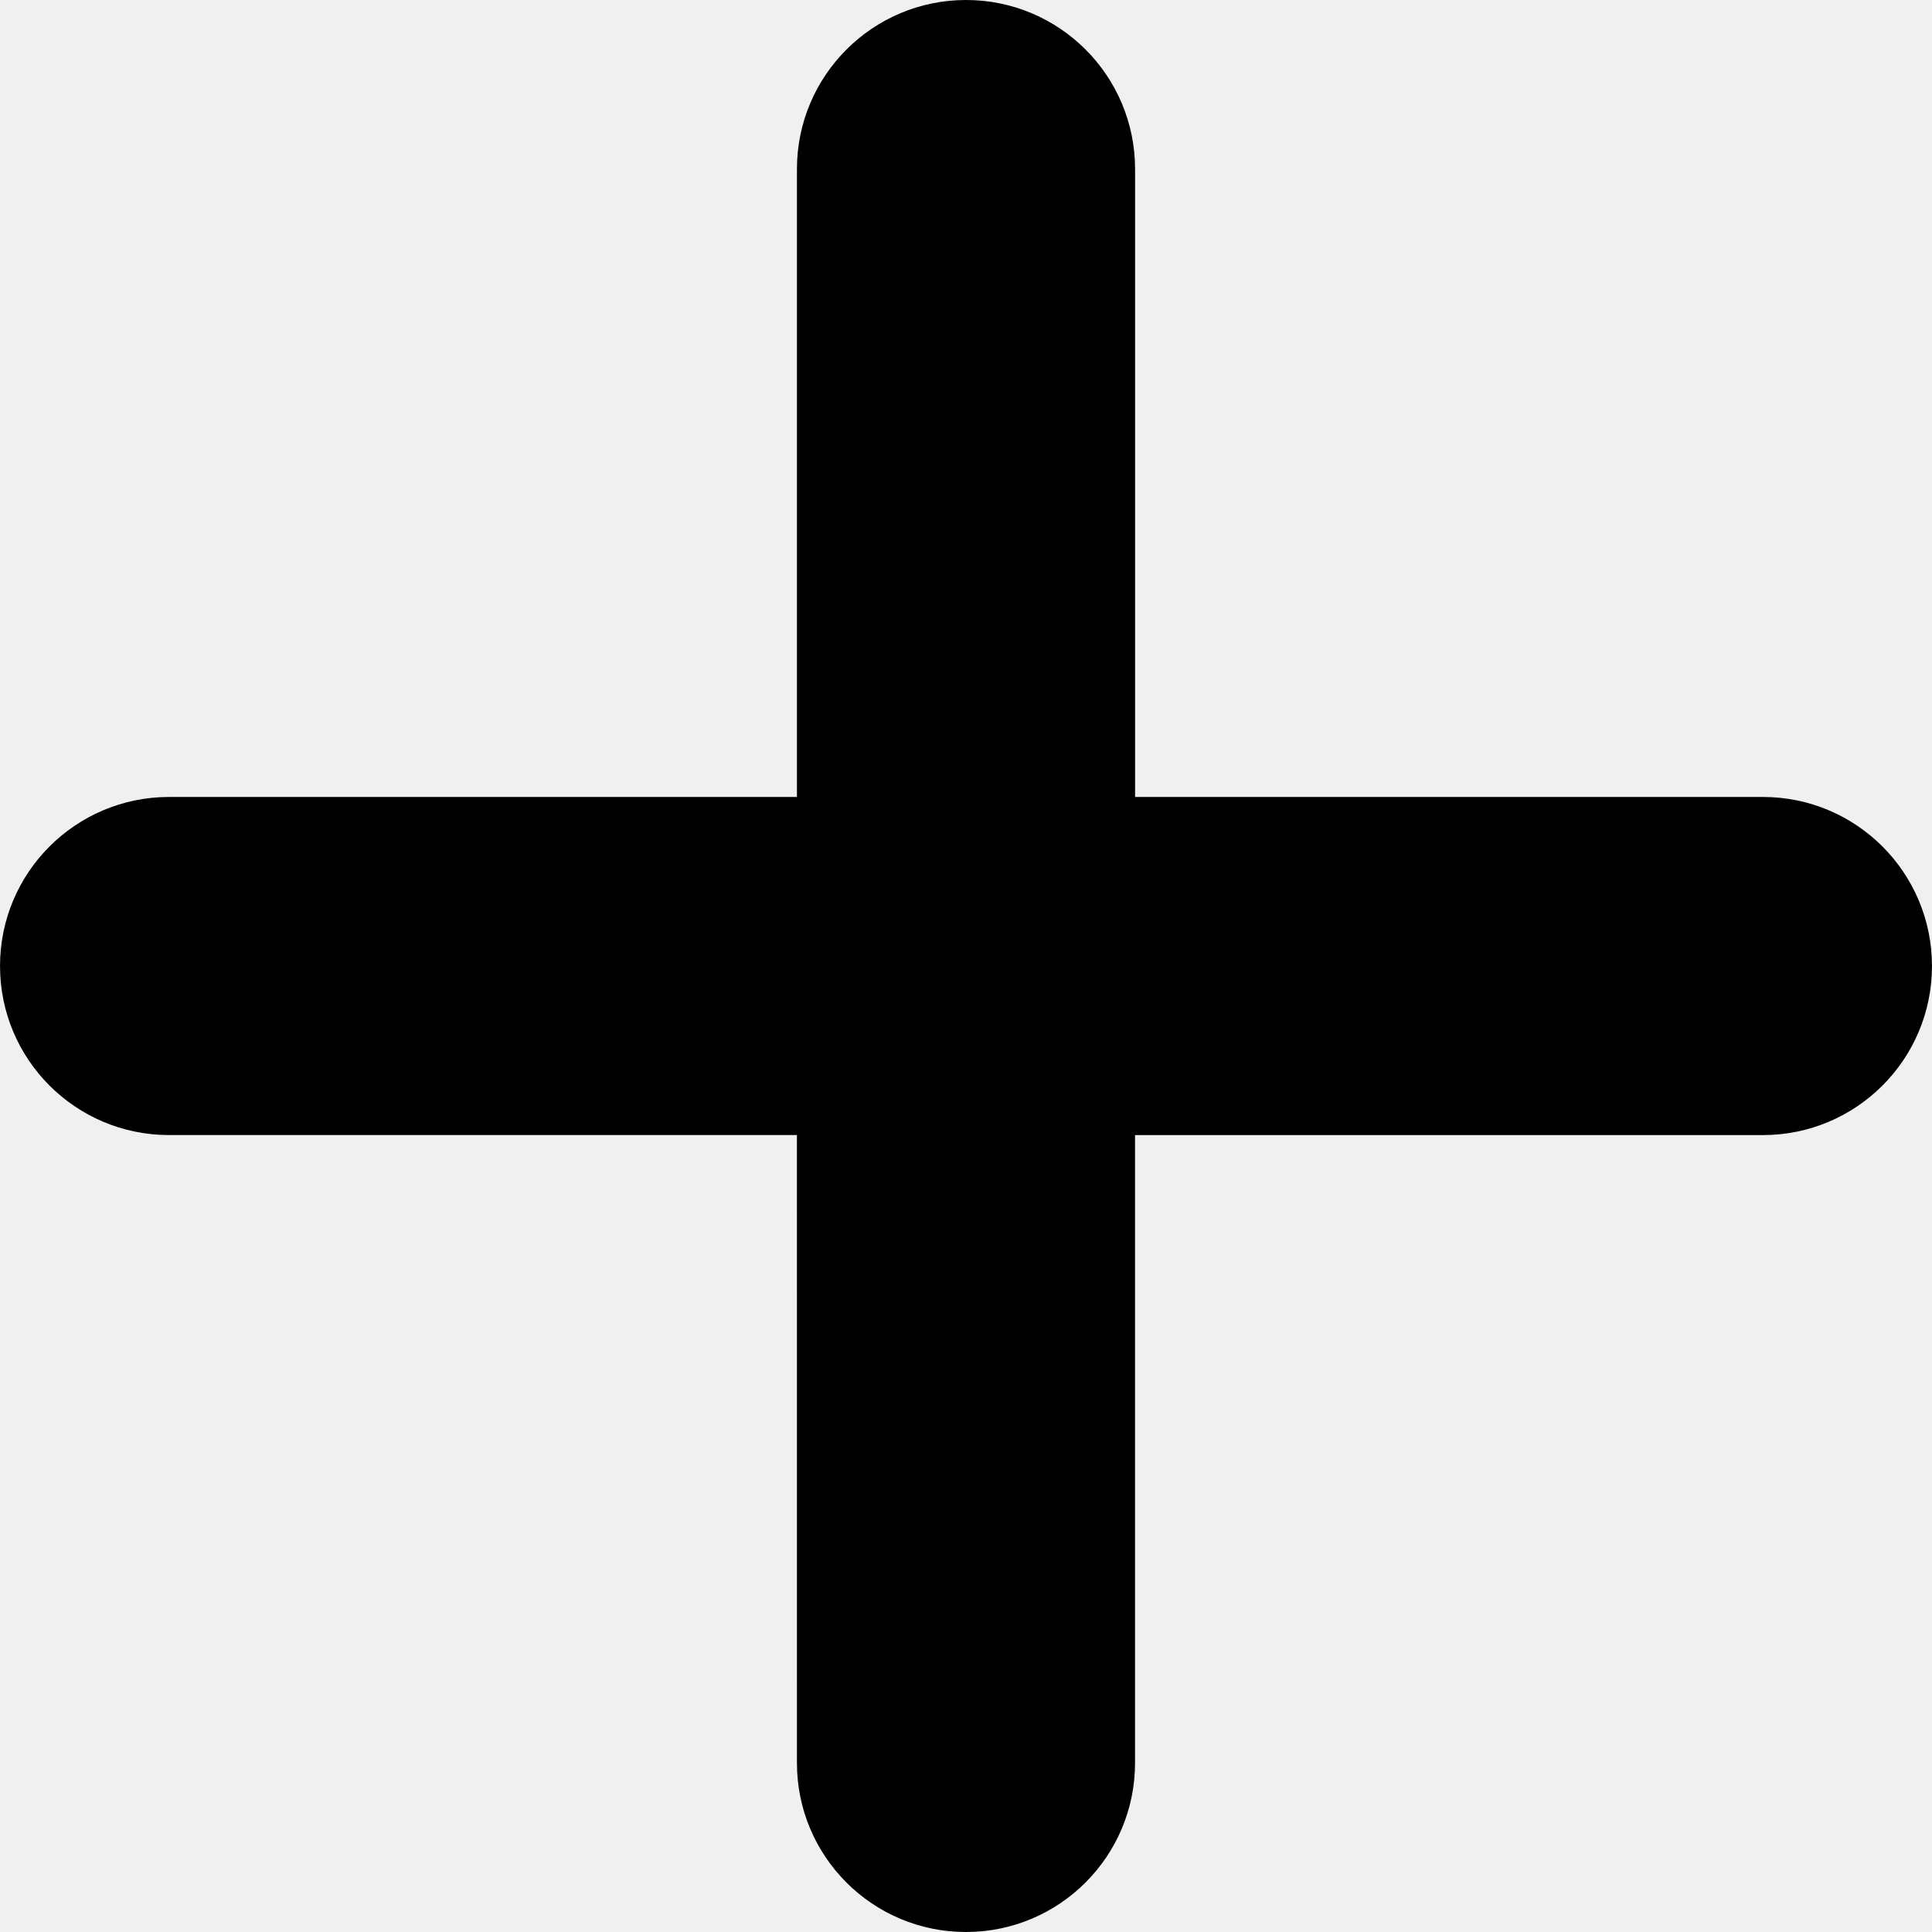
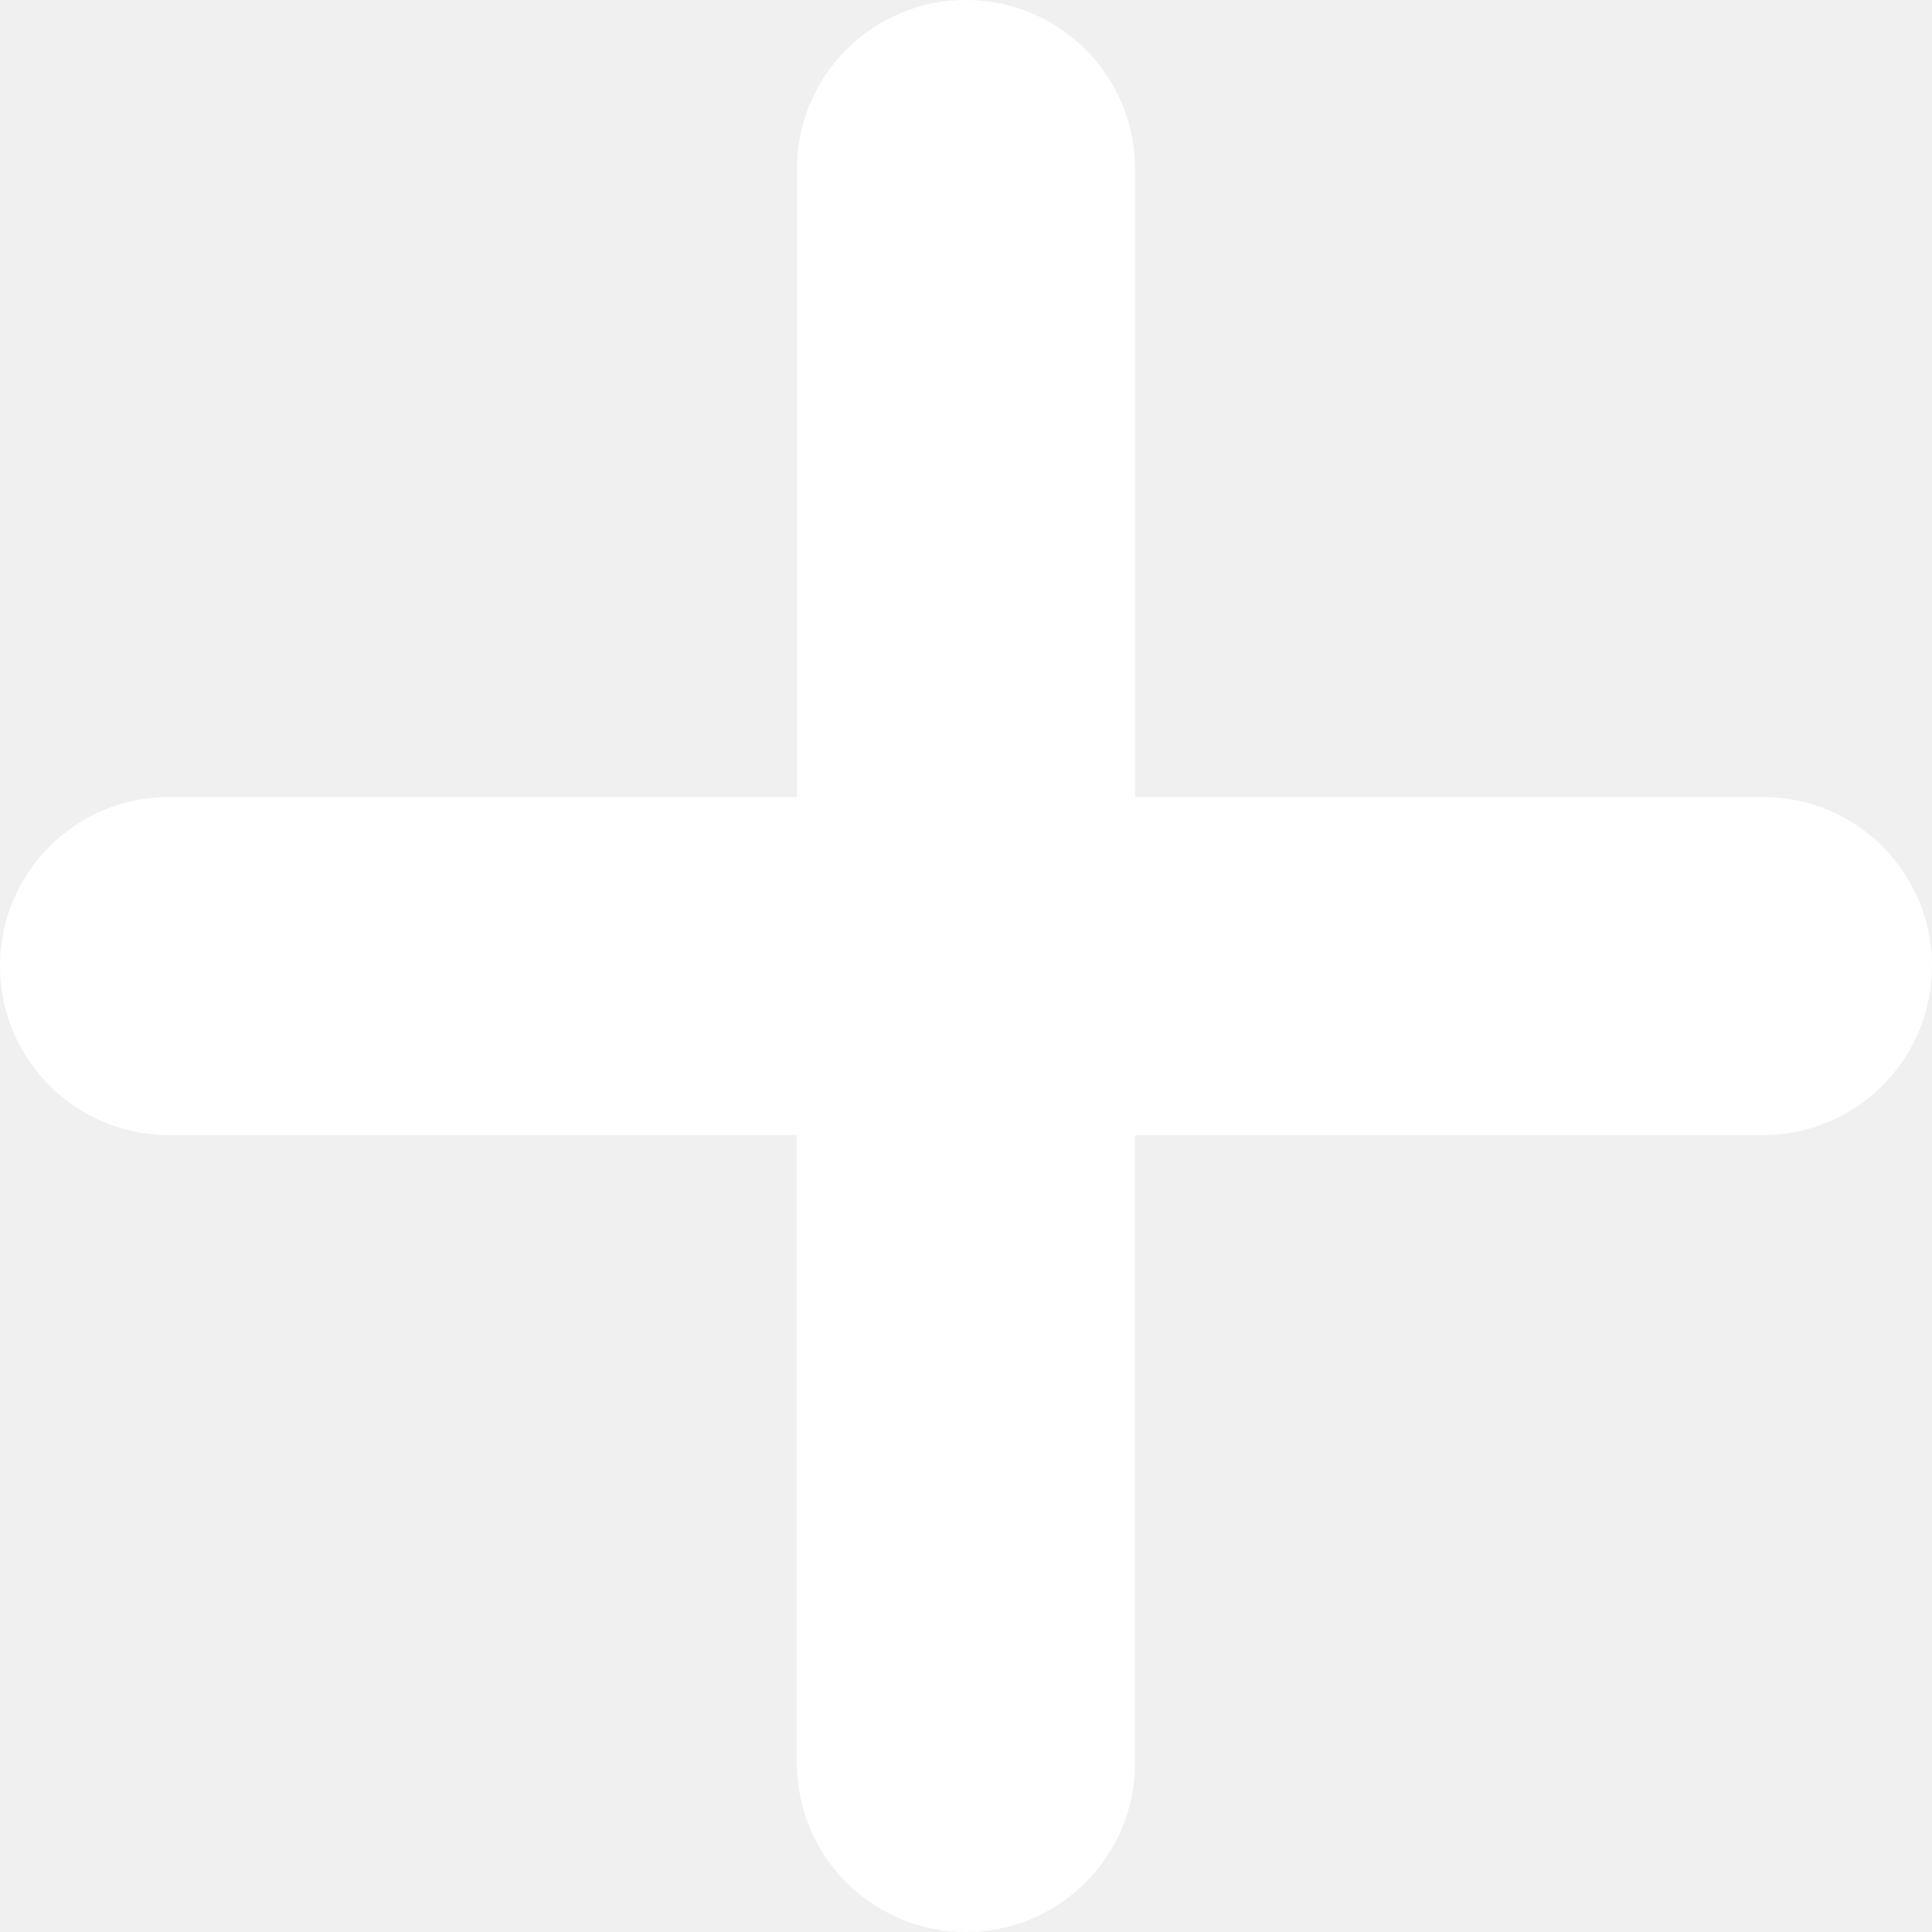
- <svg xmlns="http://www.w3.org/2000/svg" version="1.1" id="Capa_1" x="0px" y="0px" width="459.325px" height="459.325px" viewBox="0 0 459.325 459.325" style="enable-background:new 0 0 459.325 459.325;" xml:space="preserve">
-   <g>
-     <path d="M459.319,229.668c0,22.201-17.992,40.193-40.205,40.193H269.85v149.271c0,22.207-17.998,40.199-40.196,40.193   c-11.101,0-21.149-4.492-28.416-11.763c-7.276-7.281-11.774-17.324-11.769-28.419l-0.006-149.288H40.181   c-11.094,0-21.134-4.492-28.416-11.774c-7.264-7.264-11.759-17.312-11.759-28.413C0,207.471,17.992,189.475,40.202,189.475h149.267   V40.202C189.469,17.998,207.471,0,229.671,0c22.192,0.006,40.178,17.986,40.19,40.187v149.288h149.282   C441.339,189.487,459.308,207.471,459.319,229.668z" />
-   </g>
-   <g>
- </g>
-   <g>
- </g>
-   <g>
- </g>
-   <g>
- </g>
-   <g>
- </g>
-   <g>
- </g>
-   <g>
- </g>
-   <g>
- </g>
-   <g>
- </g>
-   <g>
- </g>
-   <g>
- </g>
-   <g>
- </g>
-   <g>
- </g>
-   <g>
- </g>
-   <g>
- </g>
+ <svg xmlns="http://www.w3.org/2000/svg" viewBox="0 0 459.325 459.325">
+   <defs>
+     <style>
+             path{
+                 fill: white;
+             }
+         </style>
+   </defs>
+   <path d="M459.319,229.668c0,22.201-17.992,40.193-40.205,40.193H269.85v149.271c0,22.207-17.998,40.199-40.196,40.193   c-11.101,0-21.149-4.492-28.416-11.763c-7.276-7.281-11.774-17.324-11.769-28.419l-0.006-149.288H40.181   c-11.094,0-21.134-4.492-28.416-11.774c-7.264-7.264-11.759-17.312-11.759-28.413C0,207.471,17.992,189.475,40.202,189.475h149.267   V40.202C189.469,17.998,207.471,0,229.671,0c22.192,0.006,40.178,17.986,40.19,40.187v149.288h149.282   C441.339,189.487,459.308,207.471,459.319,229.668z" />
</svg>
